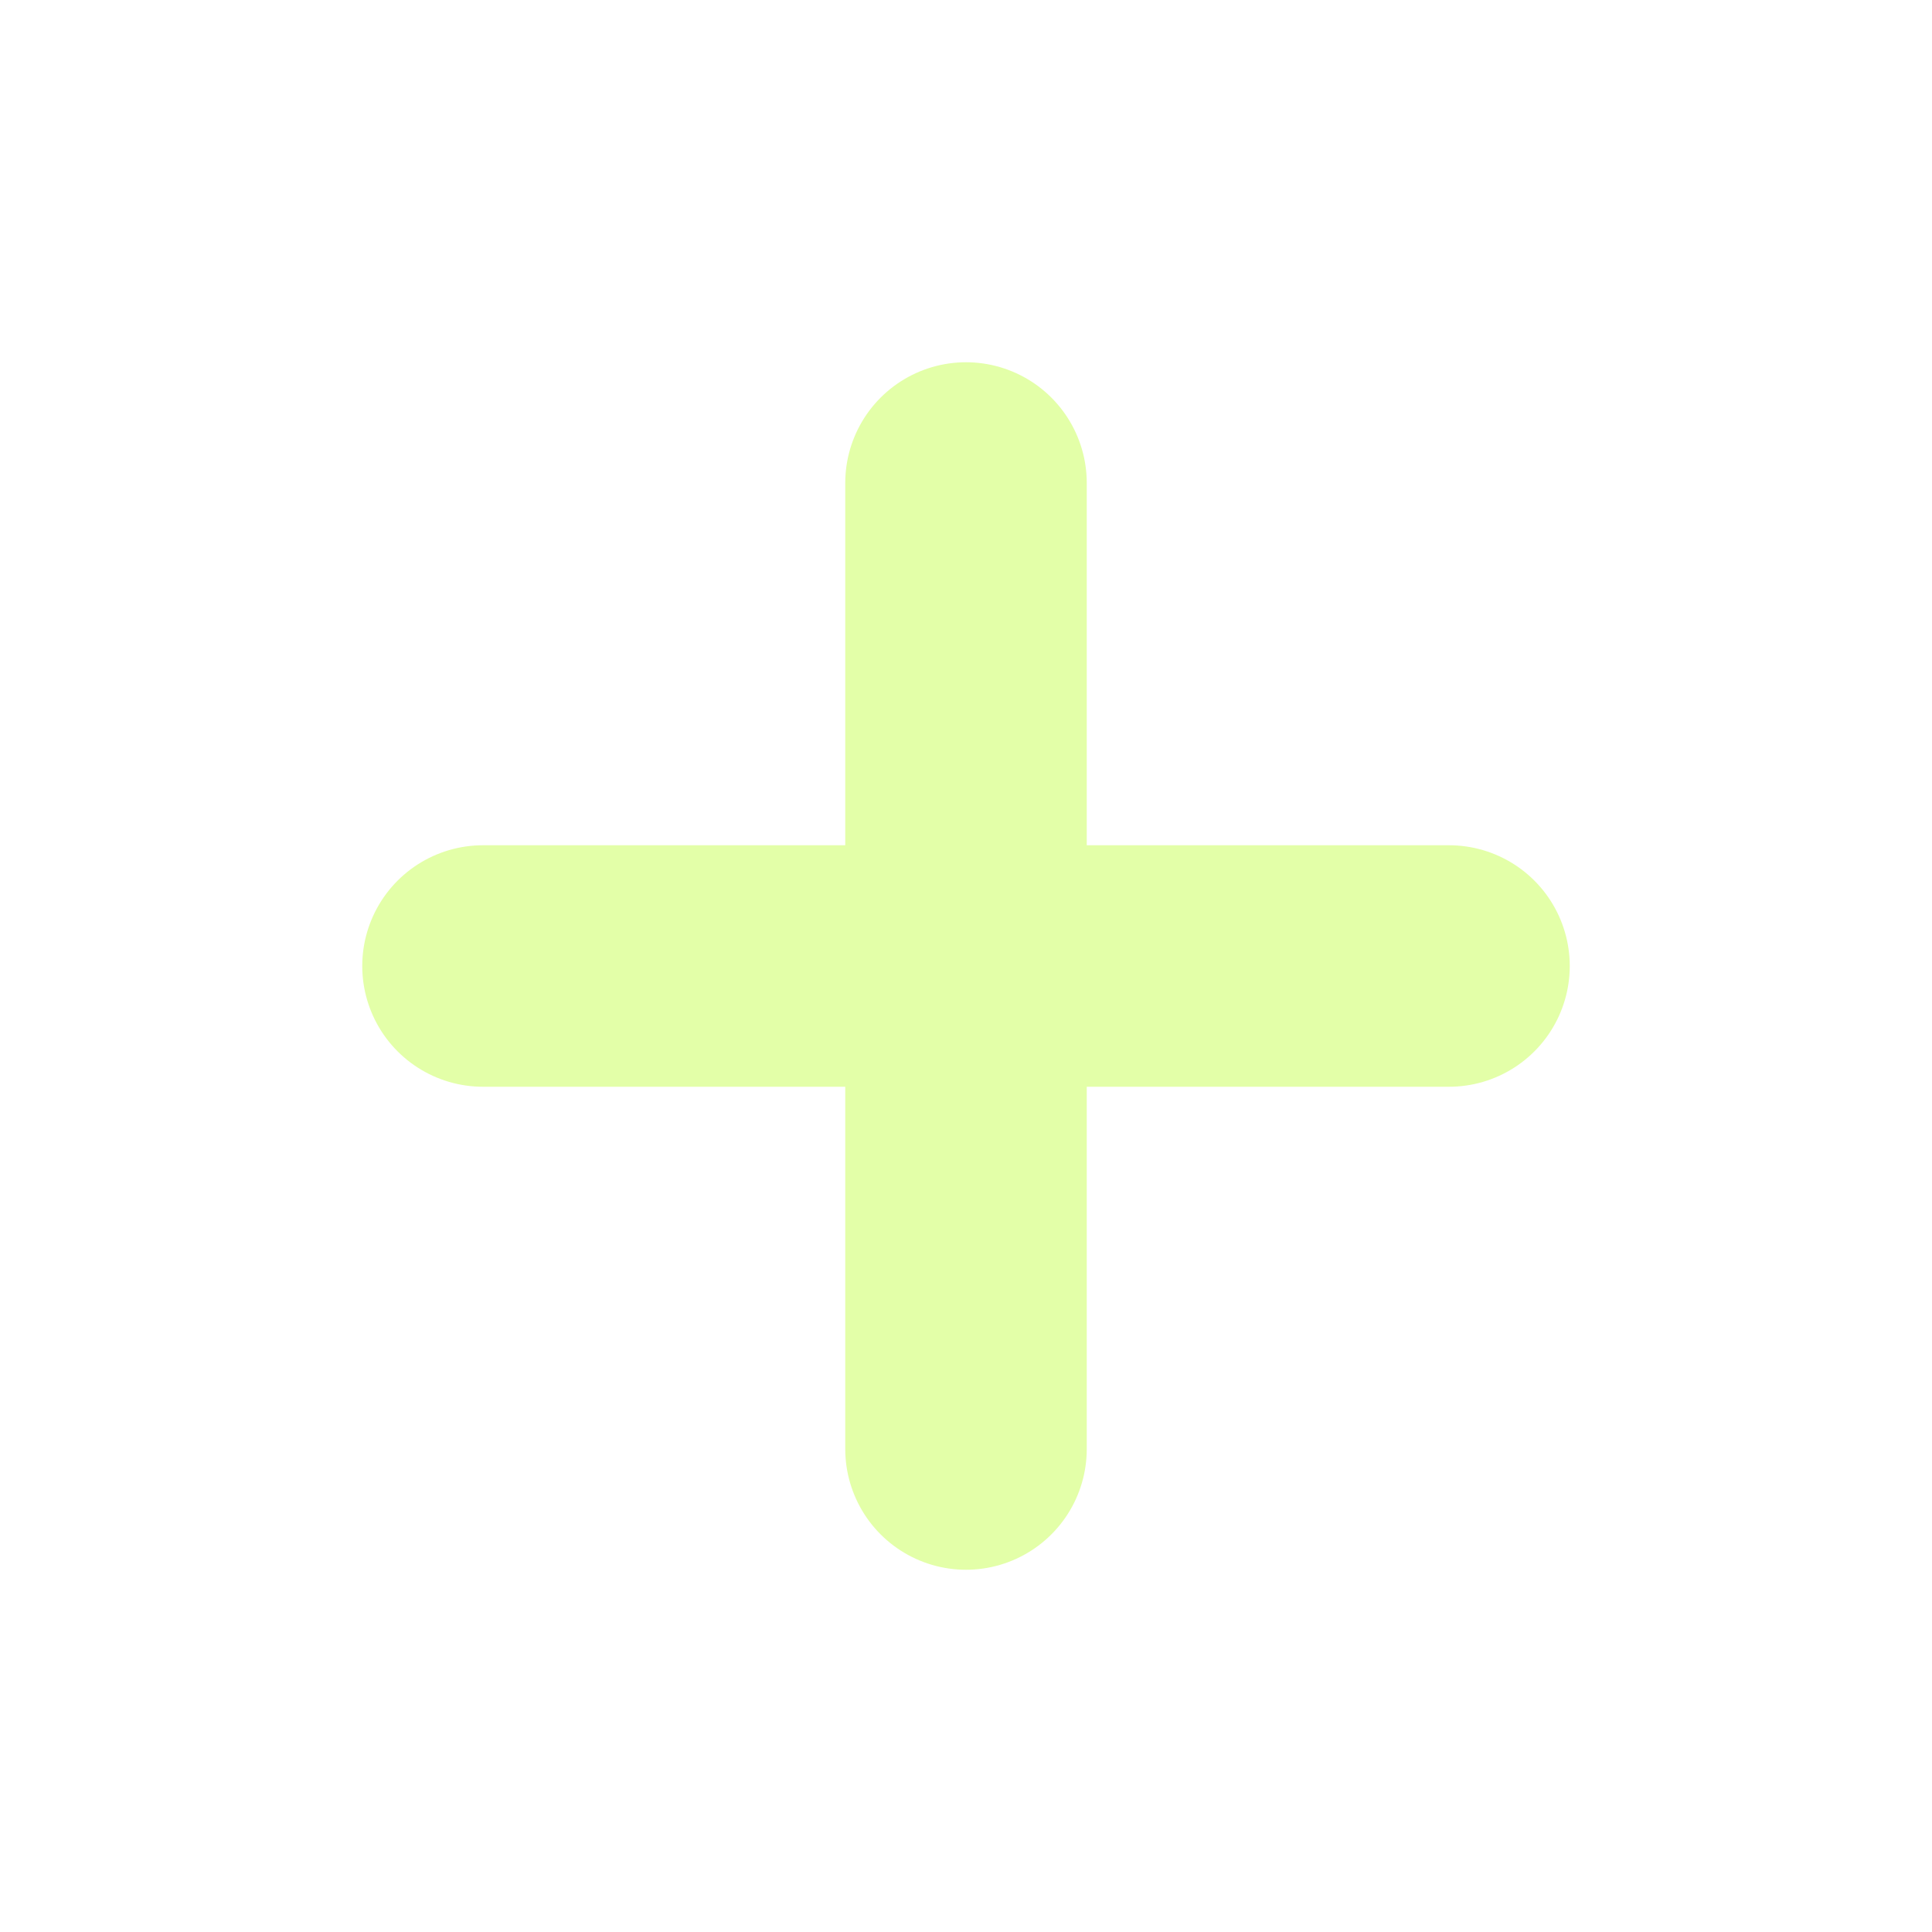
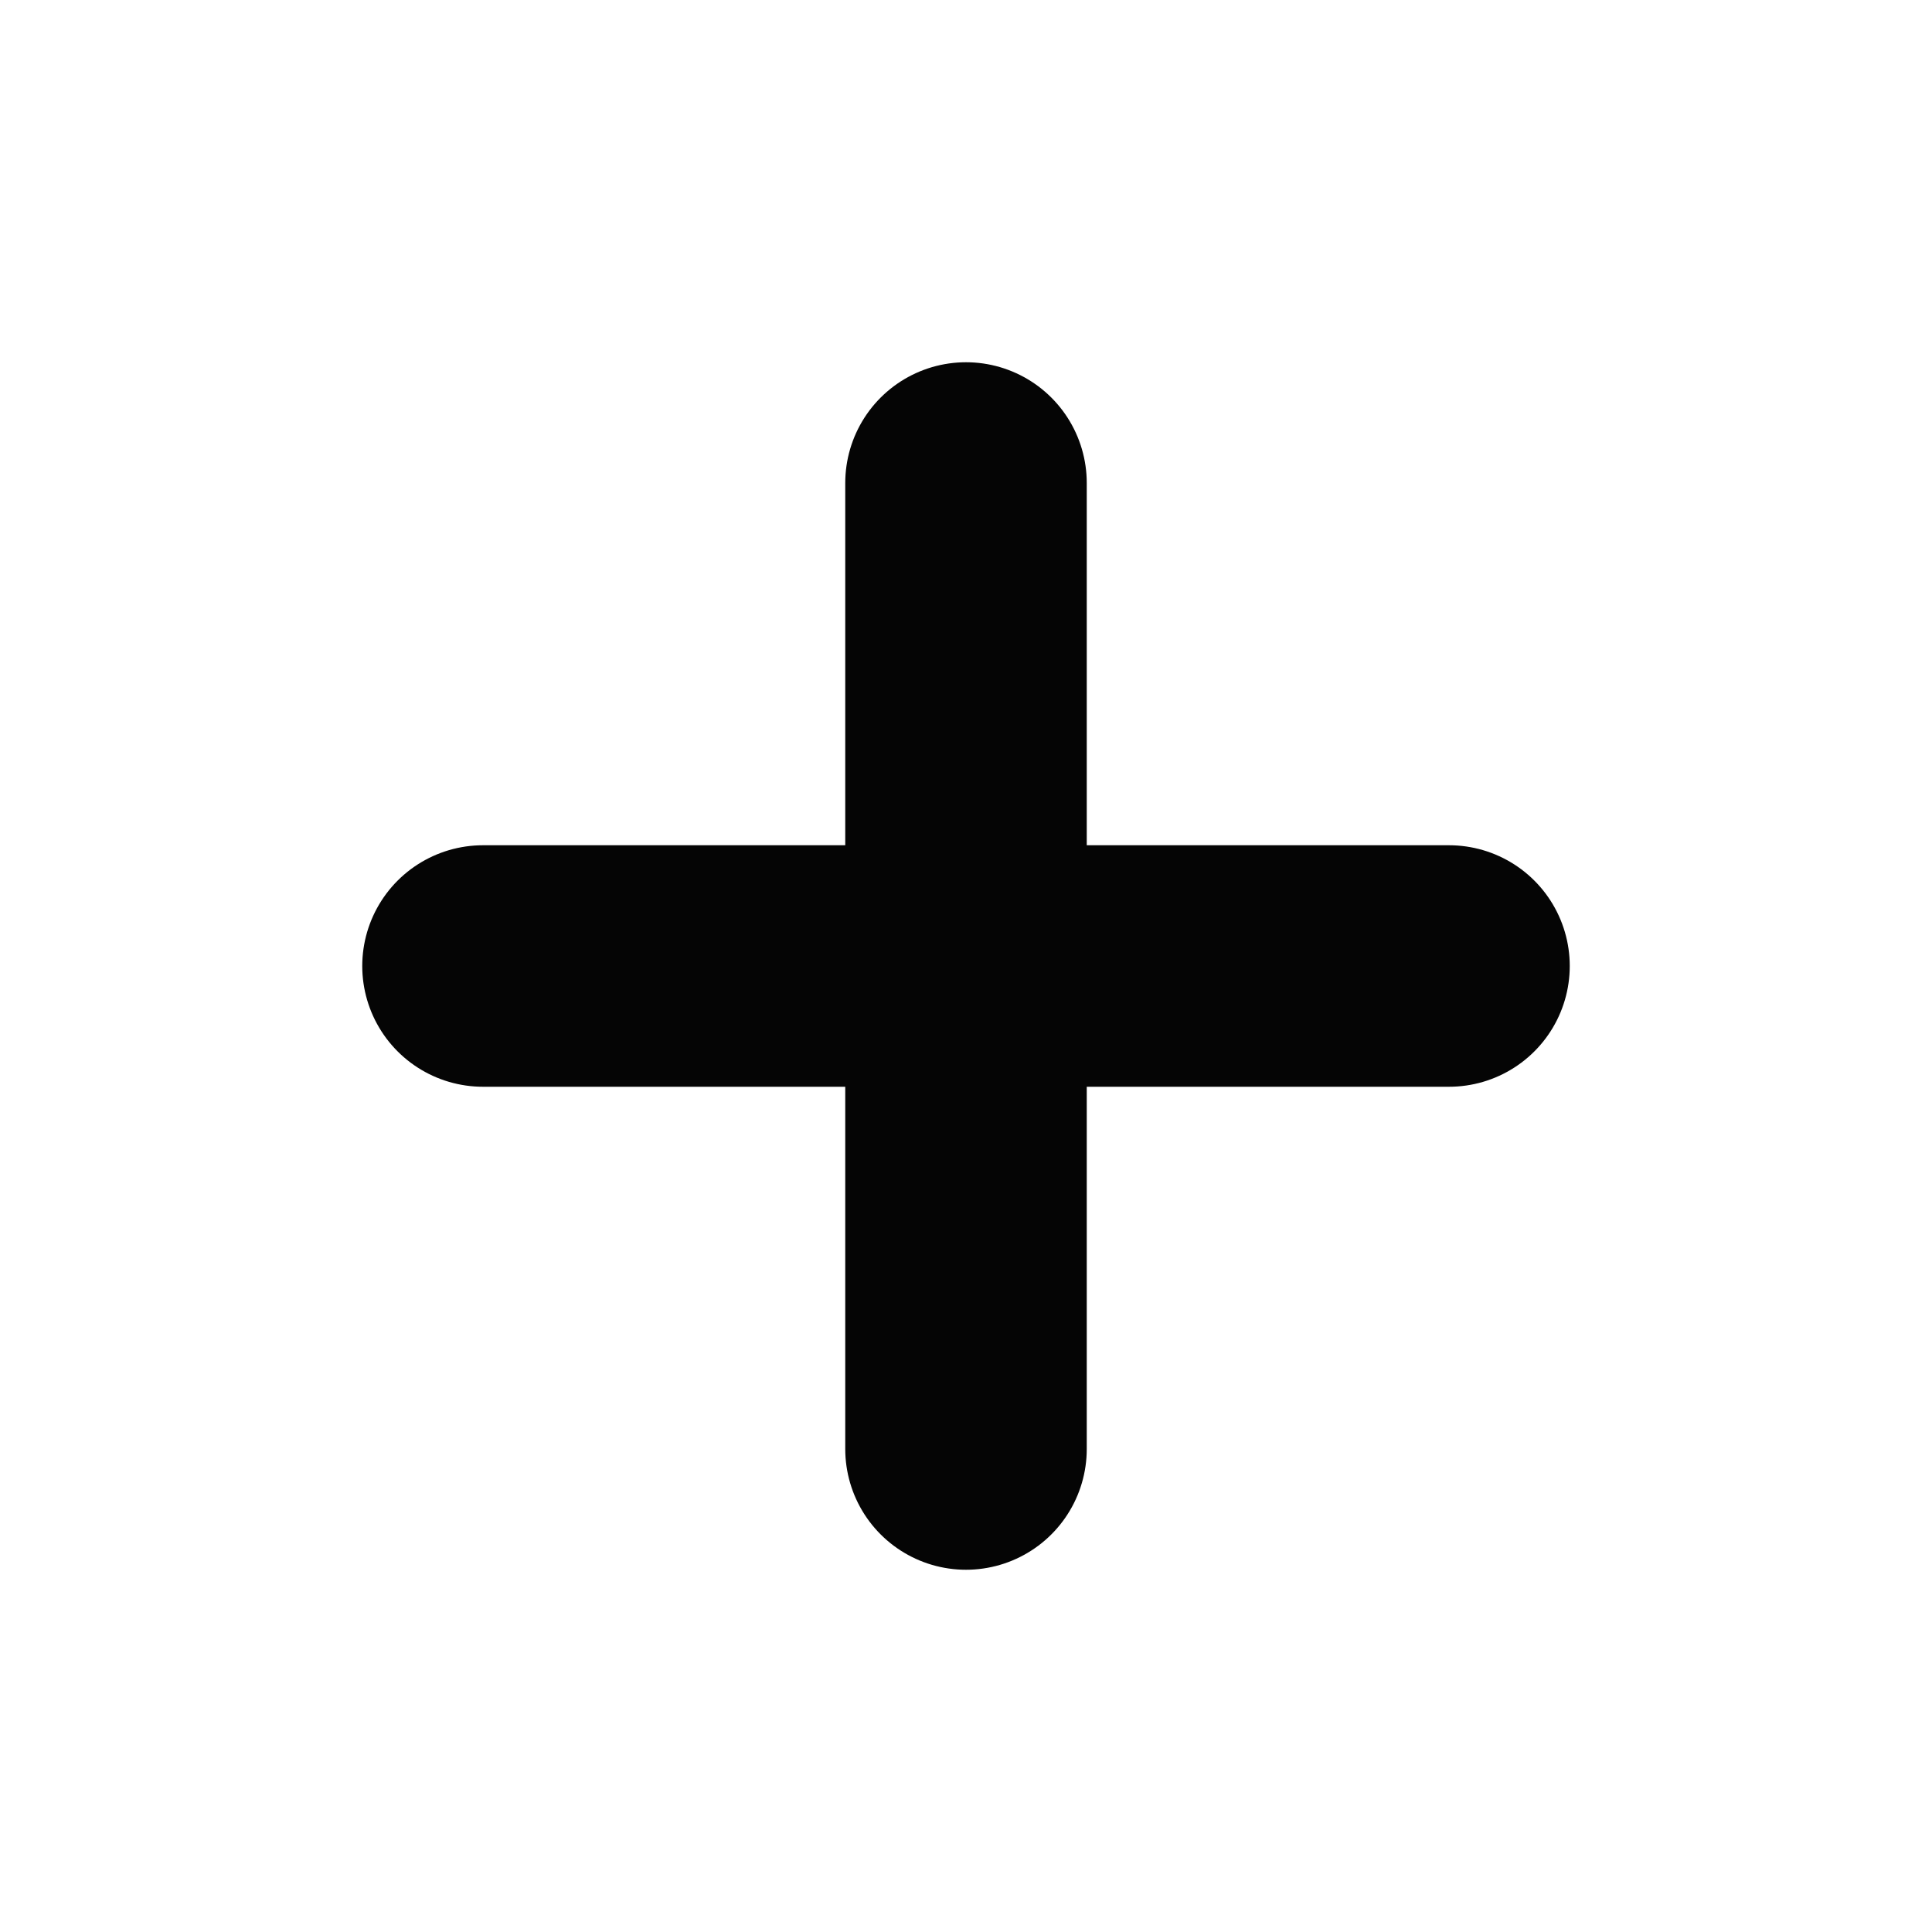
<svg xmlns="http://www.w3.org/2000/svg" width="16" height="16" viewBox="0 0 16 16" fill="none">
-   <path d="M4 8H12" stroke="#E3FFA8" stroke-width="2" stroke-linecap="round" stroke-linejoin="round" />
-   <path d="M8 12V4" stroke="#E3FFA8" stroke-width="2" stroke-linecap="round" stroke-linejoin="round" />
+   <path d="M4 8H12" stroke="#050505" stroke-width="2" stroke-linecap="round" stroke-linejoin="round" />
+   <path d="M8 12V4" stroke="#050505" stroke-width="2" stroke-linecap="round" stroke-linejoin="round" />
</svg>
